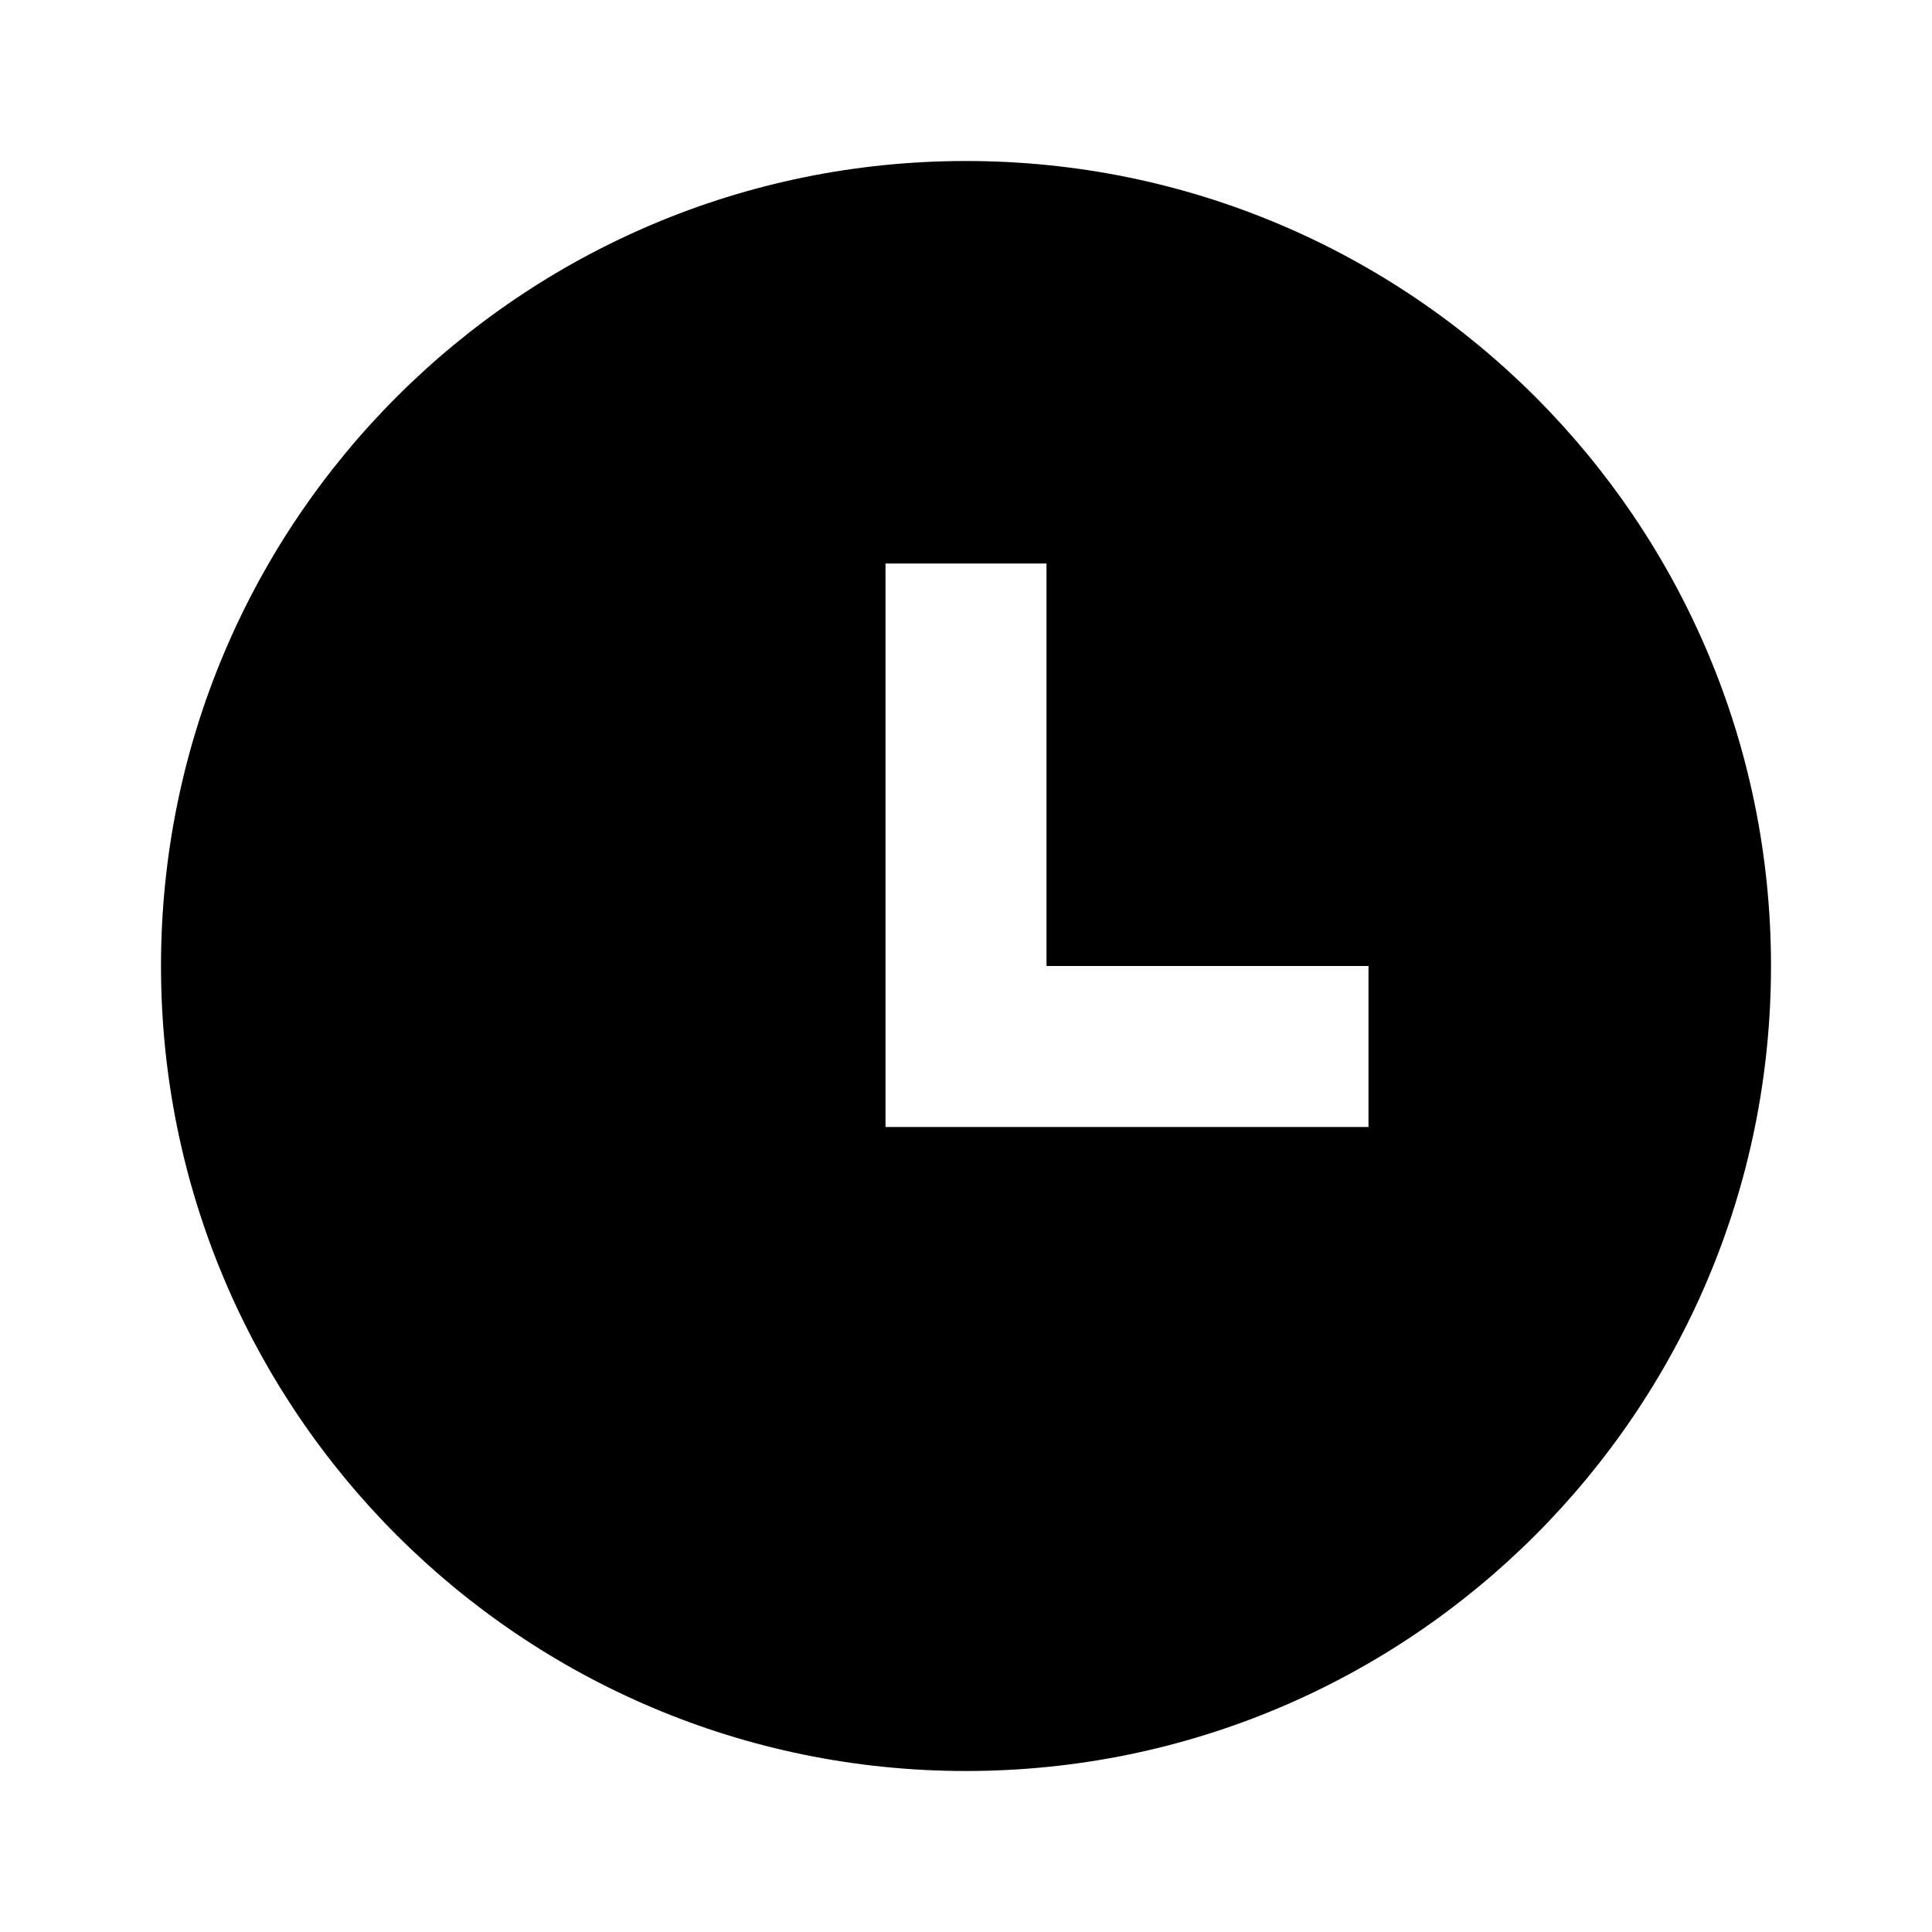
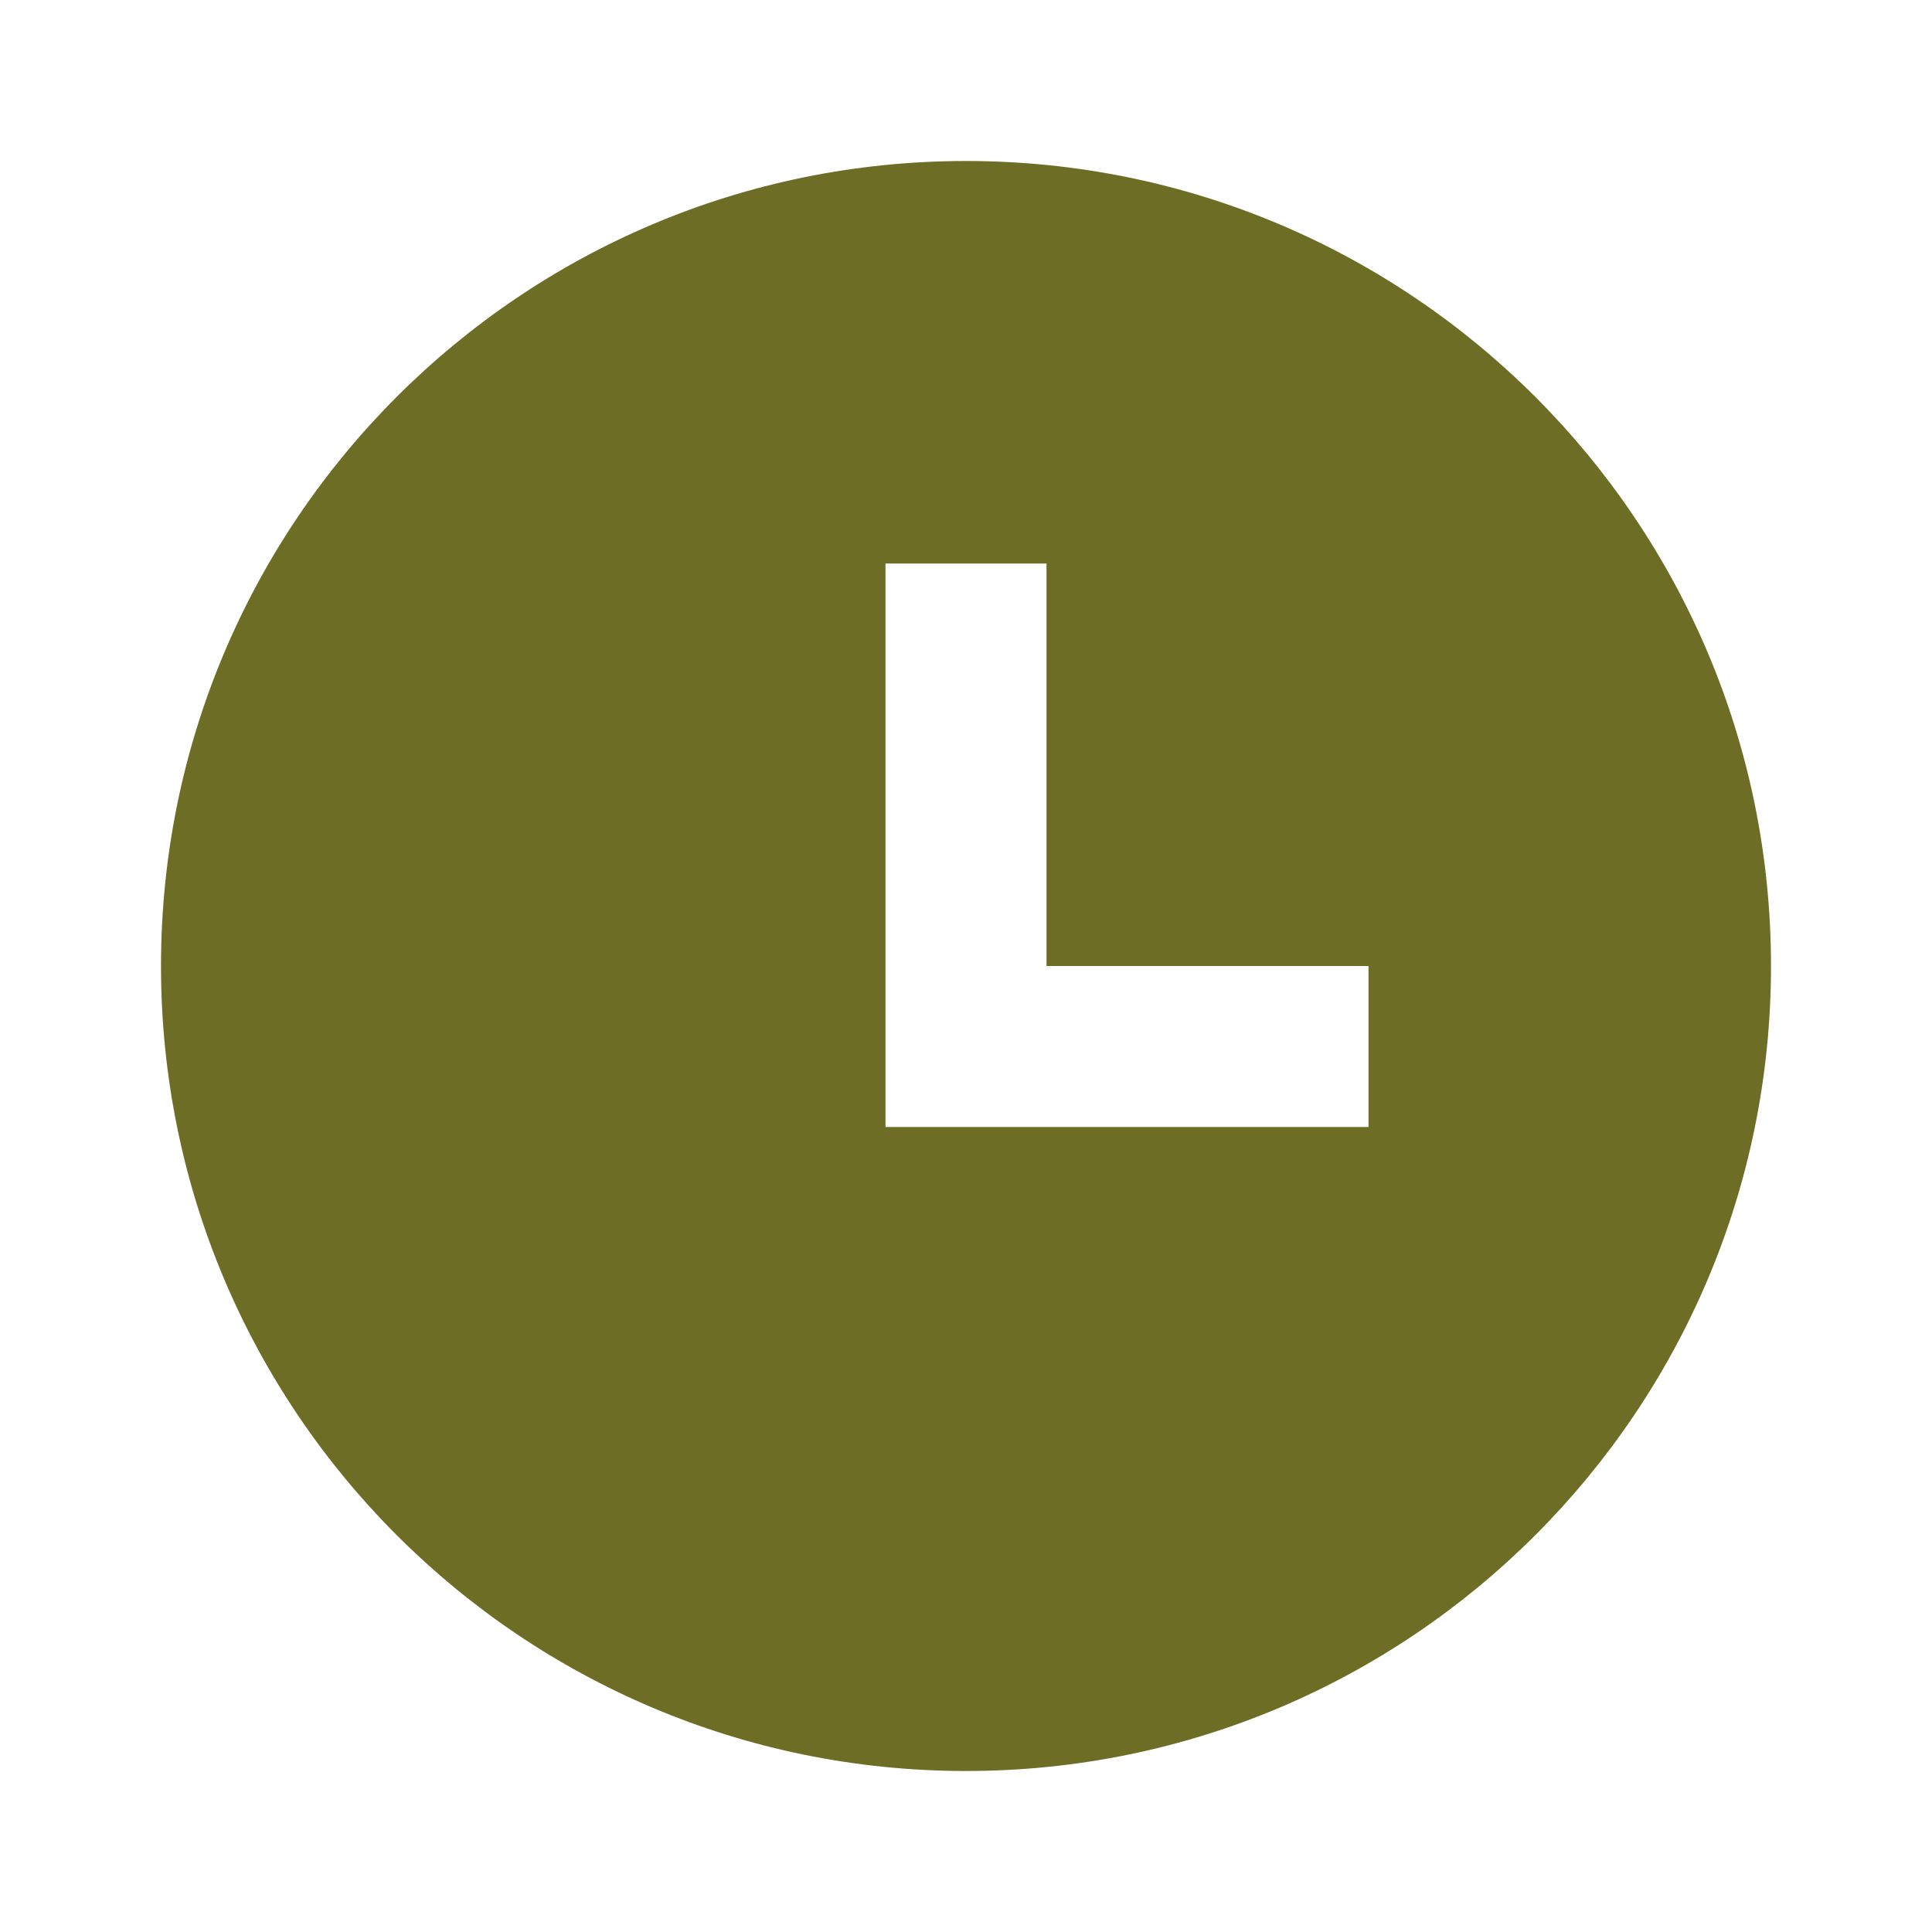
- <svg xmlns="http://www.w3.org/2000/svg" viewBox="0 0 24 24" fill="currentColor">
+ <svg xmlns="http://www.w3.org/2000/svg" width="24" height="24" viewBox="0 0 24 24" fill="#6e6d26">
  <path d="M12 22C6.477 22 2 17.523 2 12C2 6.477 6.477 2 12 2C17.523 2 22 6.477 22 12C22 17.523 17.523 22 12 22ZM13 12V7H11V14H17V12H13Z" />
</svg>
